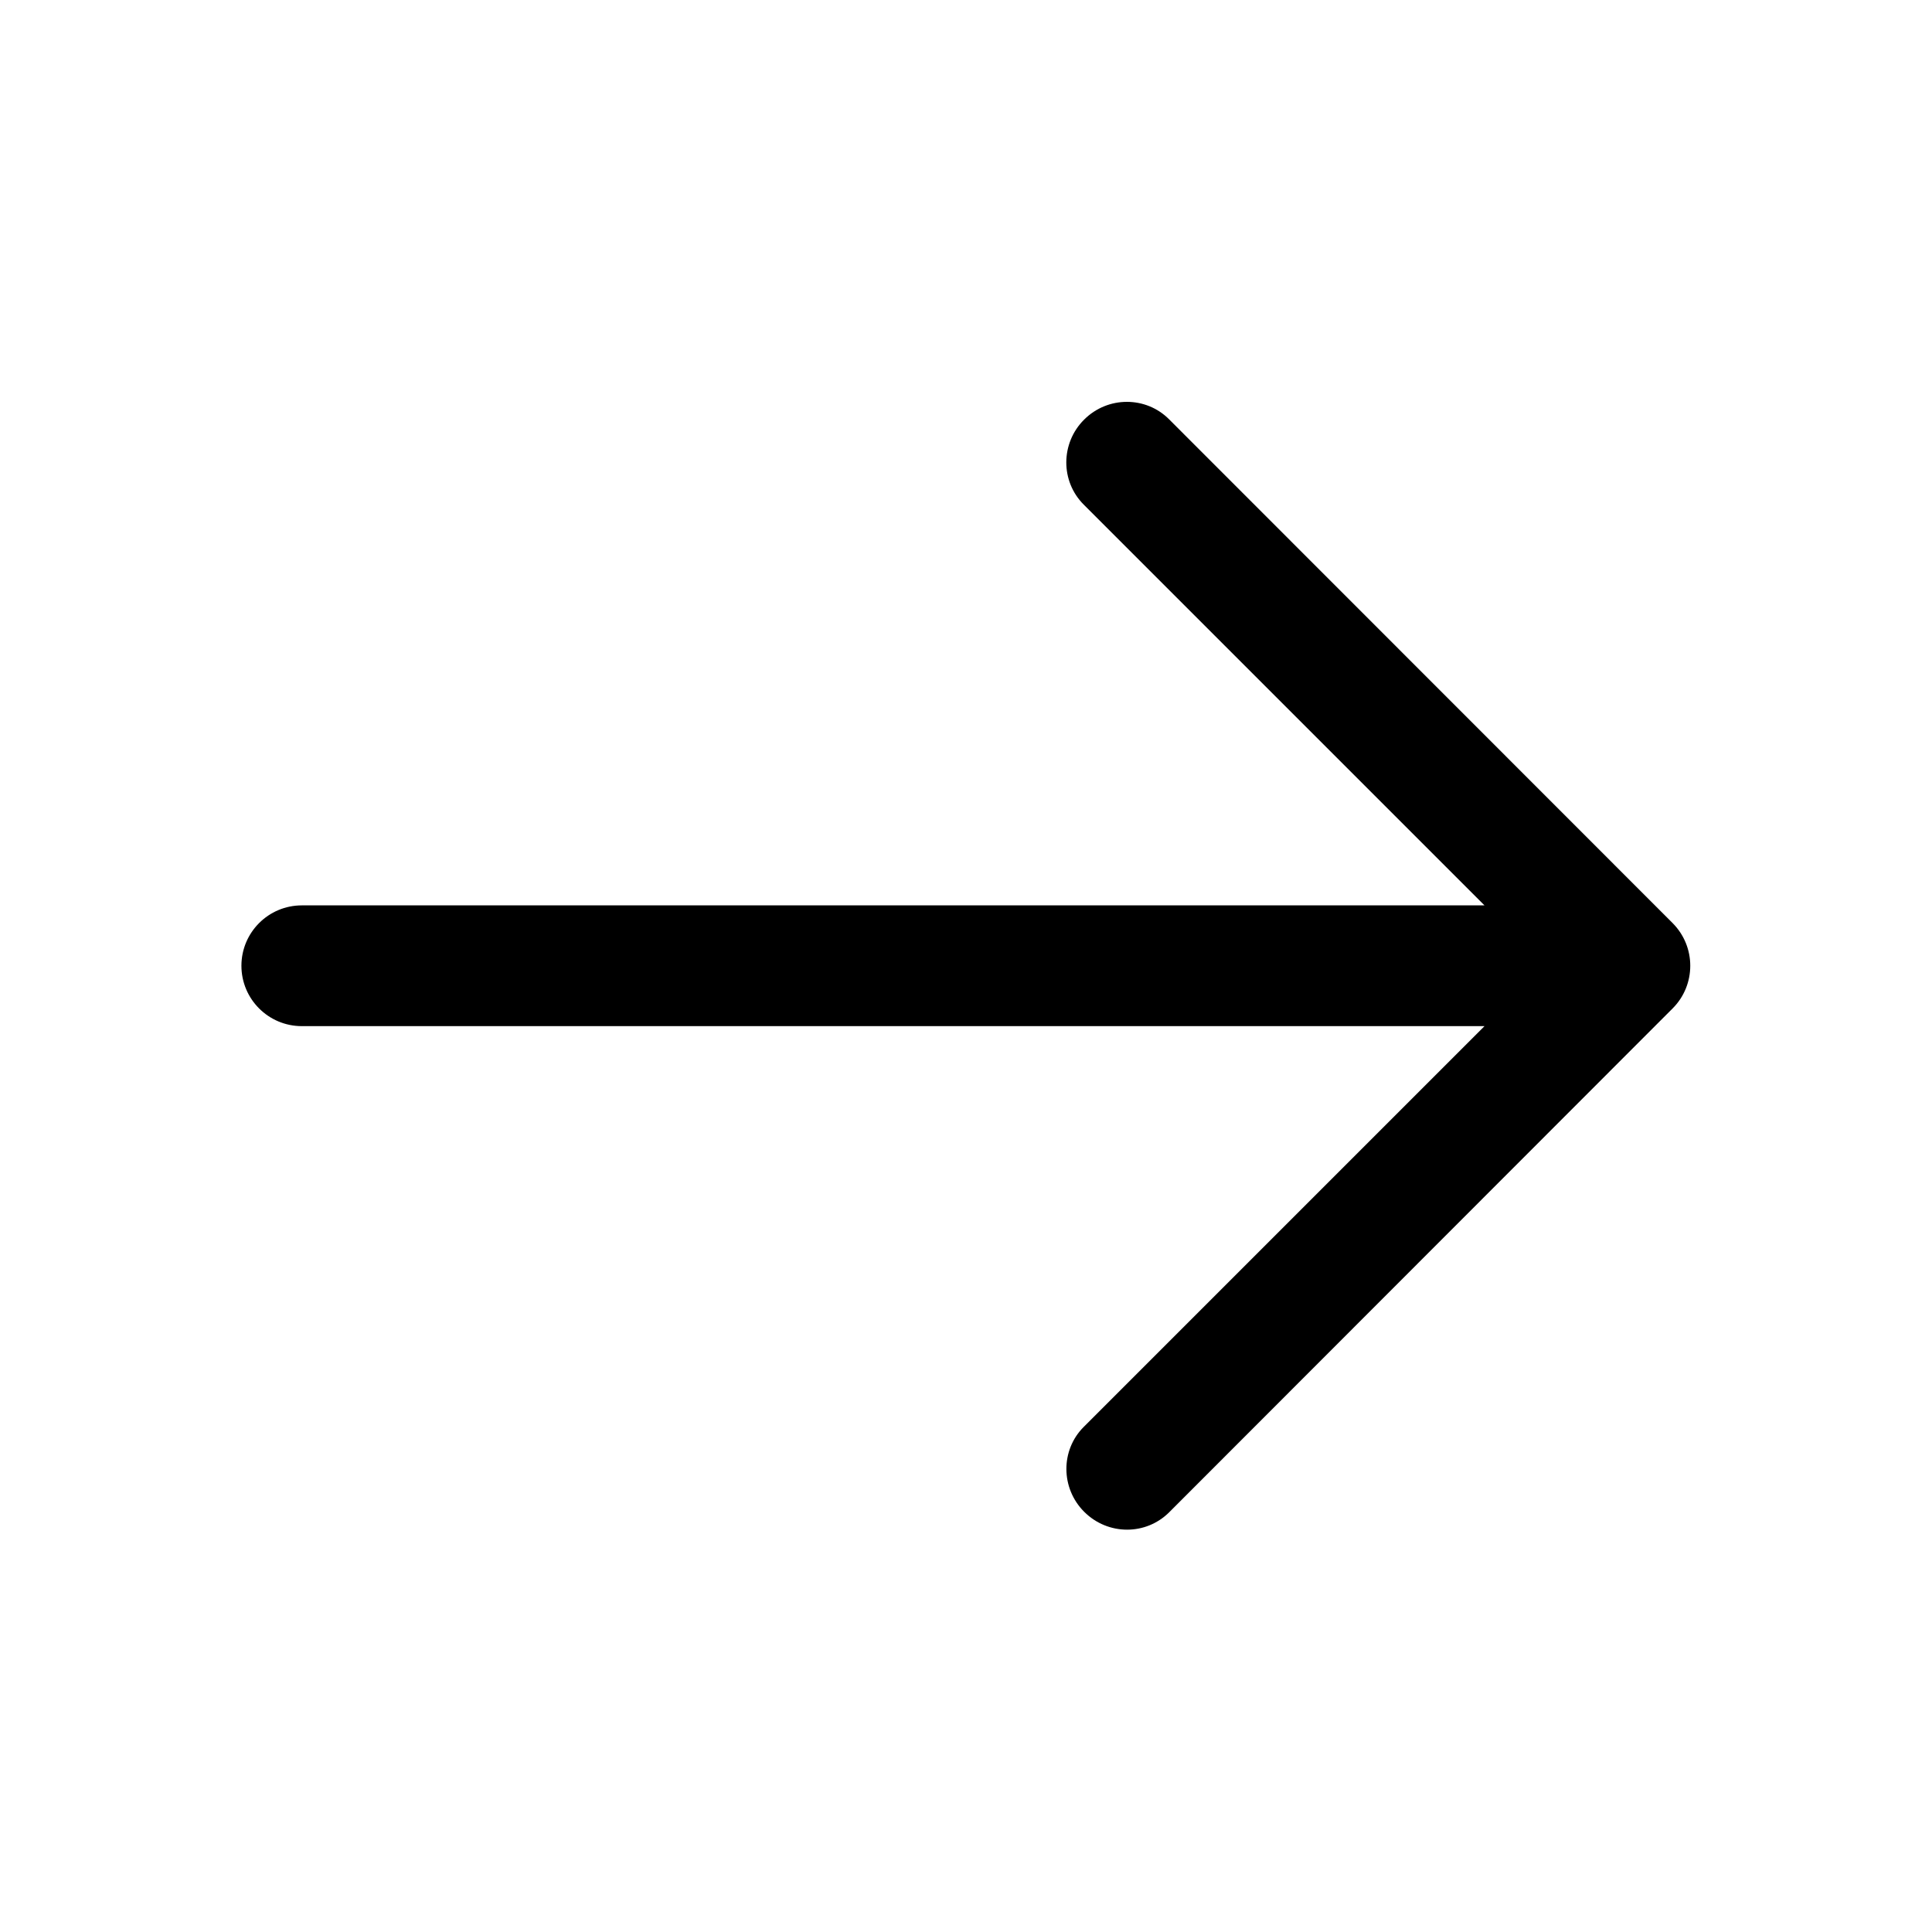
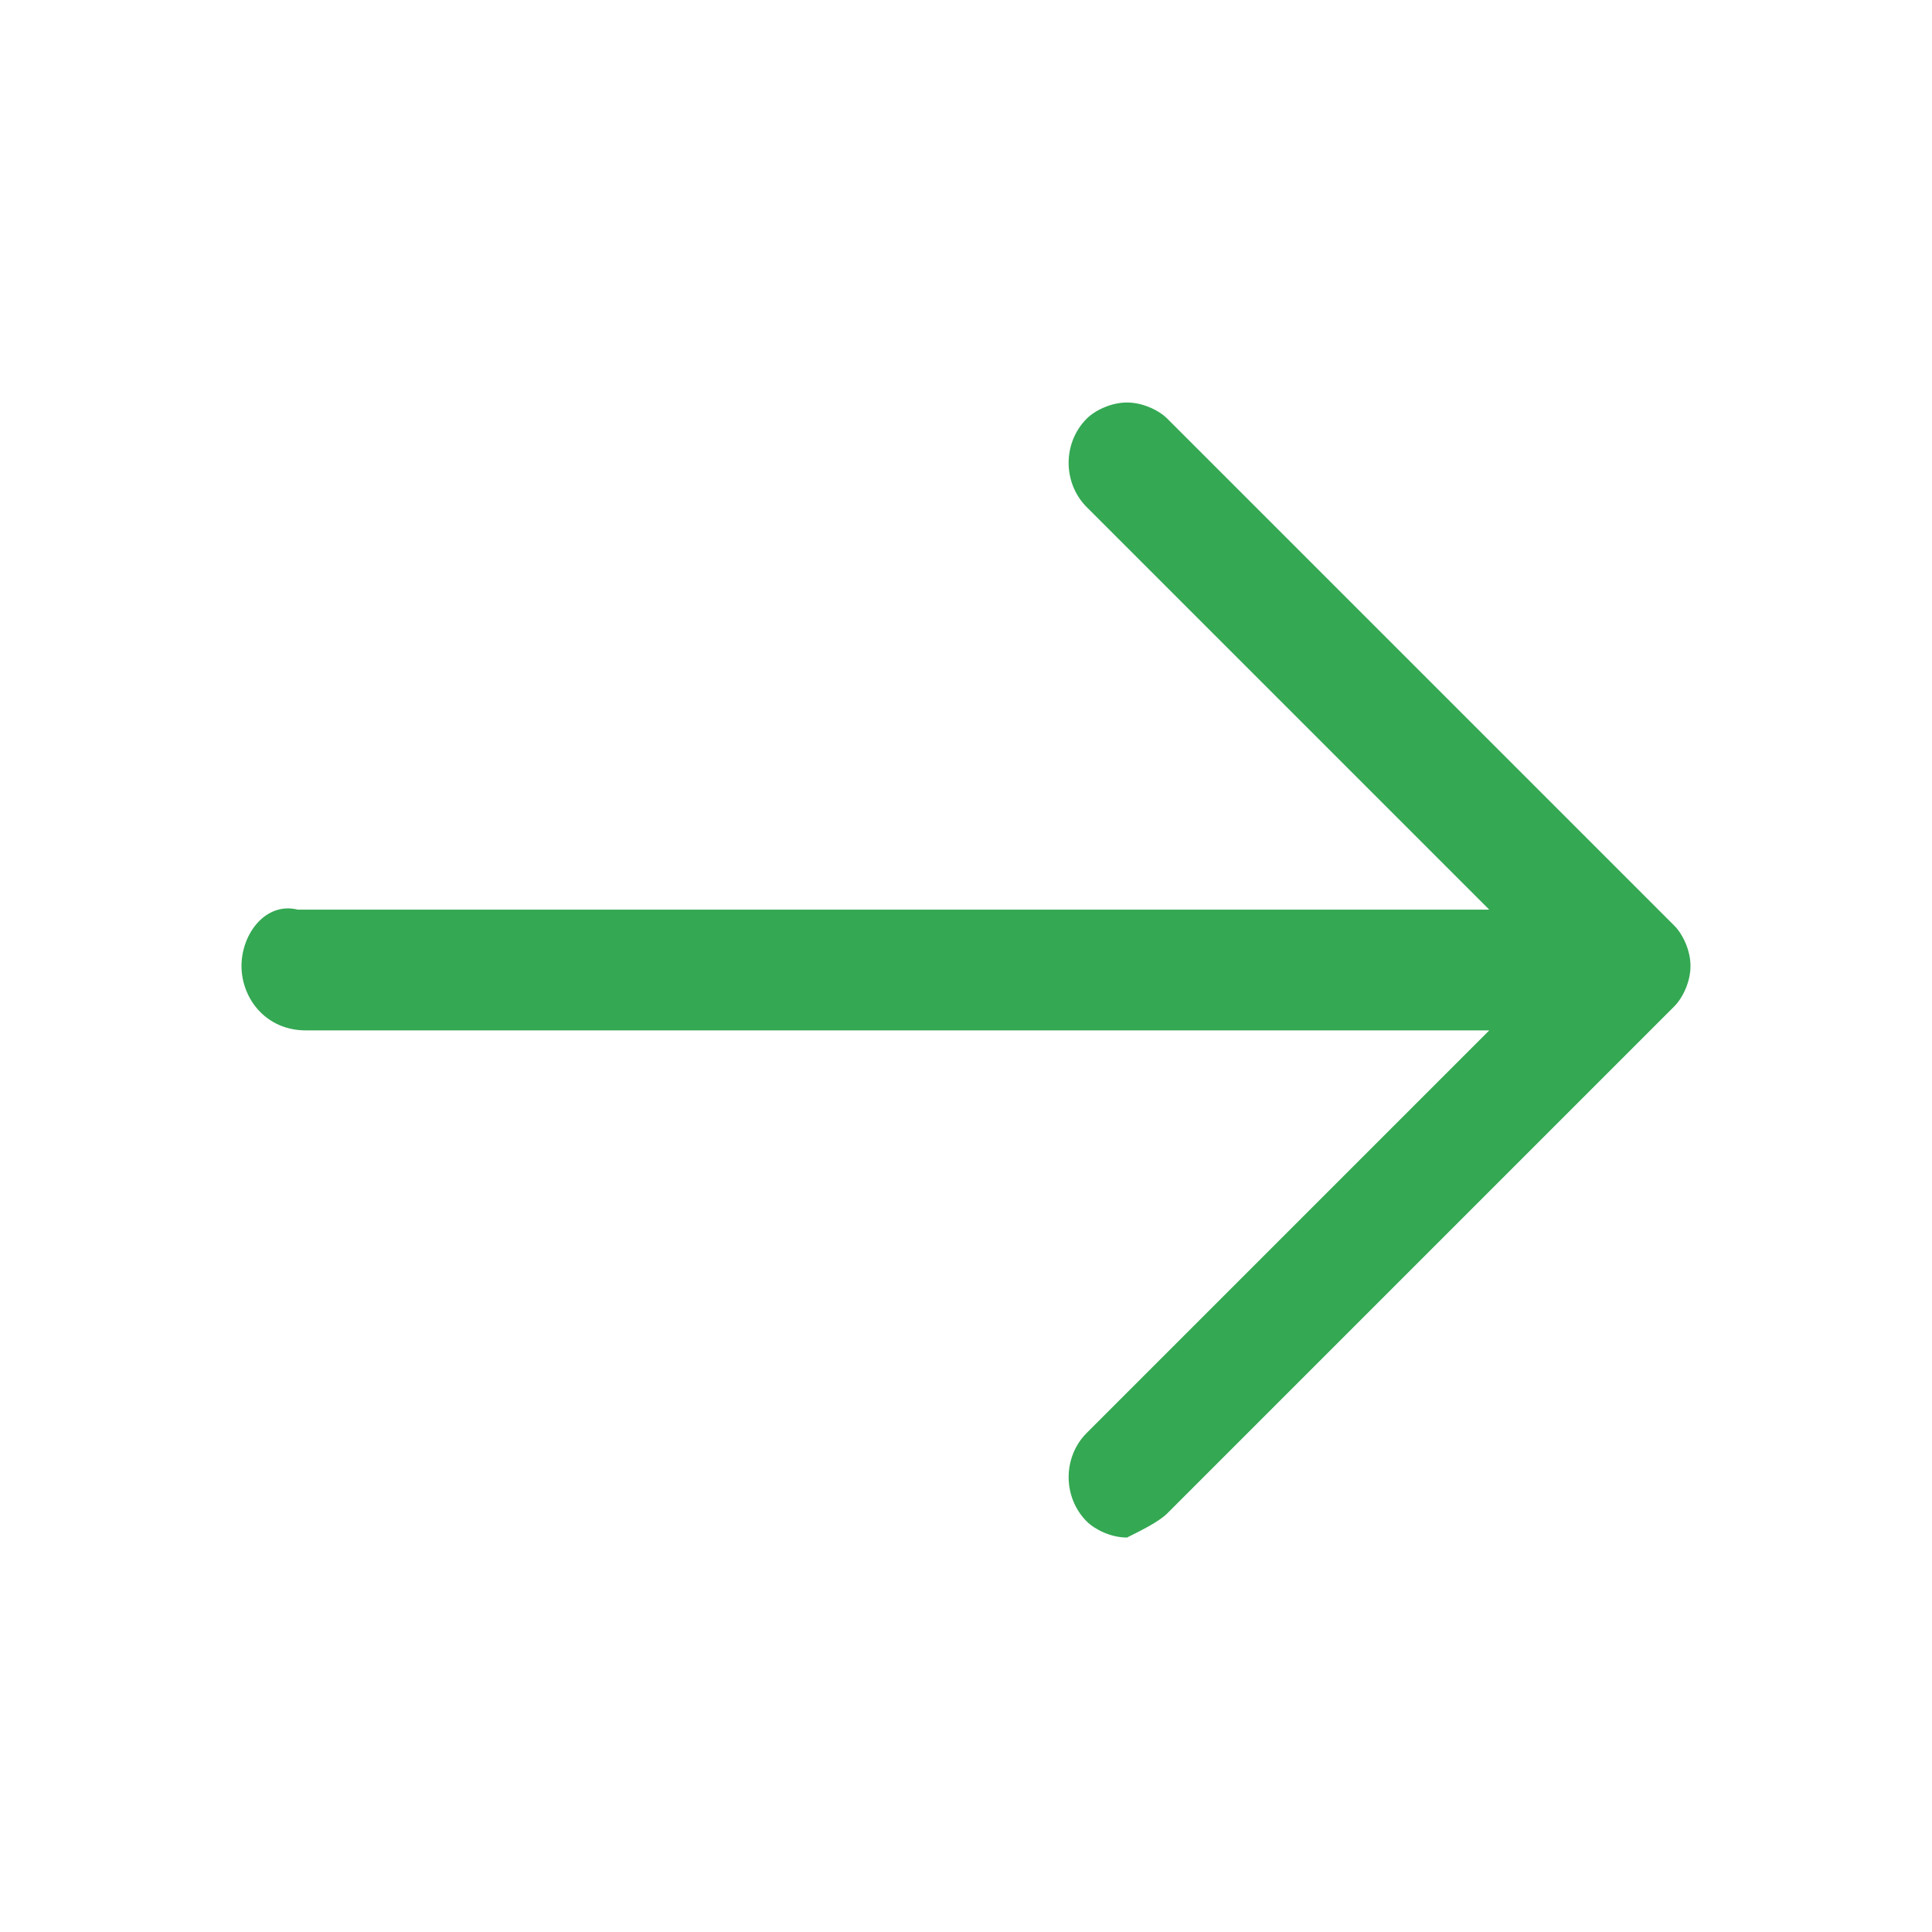
- <svg xmlns="http://www.w3.org/2000/svg" clip-rule="evenodd" fill-rule="evenodd" stroke-linejoin="round" stroke-miterlimit="2" viewBox="0 0 24 24">
-   <path d="m14.523 18.787s4.501-4.505 6.255-6.26c.146-.146.219-.338.219-.53s-.073-.383-.219-.53c-1.753-1.754-6.255-6.258-6.255-6.258-.144-.145-.334-.217-.524-.217-.193 0-.385.074-.532.221-.293.292-.295.766-.004 1.056l4.978 4.978h-14.692c-.414 0-.75.336-.75.75s.336.75.75.75h14.692l-4.979 4.979c-.289.289-.286.762.006 1.054.148.148.341.222.533.222.19 0 .378-.072.522-.215z" fill-rule="nonzero" />
+ <svg xmlns="http://www.w3.org/2000/svg" version="1.1" id="Layer_1" x="0px" y="0px" viewBox="0 0 24 24" style="enable-background:new 0 0 24 24;" xml:space="preserve">
+   <style type="text/css">
+ 	.st0{fill:#34A853;}
+ </style>
+   <path class="st0" d="M14.5,18.8c0,0,4.5-4.5,6.3-6.3c0.1-0.1,0.2-0.3,0.2-0.5s-0.1-0.4-0.2-0.5c-1.8-1.8-6.3-6.3-6.3-6.3  C14.4,5.1,14.2,5,14,5c-0.2,0-0.4,0.1-0.5,0.2c-0.3,0.3-0.3,0.8,0,1.1l5,5H3.7C3.3,11.2,3,11.6,3,12s0.3,0.8,0.8,0.8h14.7l-5,5  c-0.3,0.3-0.3,0.8,0,1.1c0.1,0.1,0.3,0.2,0.5,0.2C14.2,19,14.4,18.9,14.5,18.8z" />
</svg>
